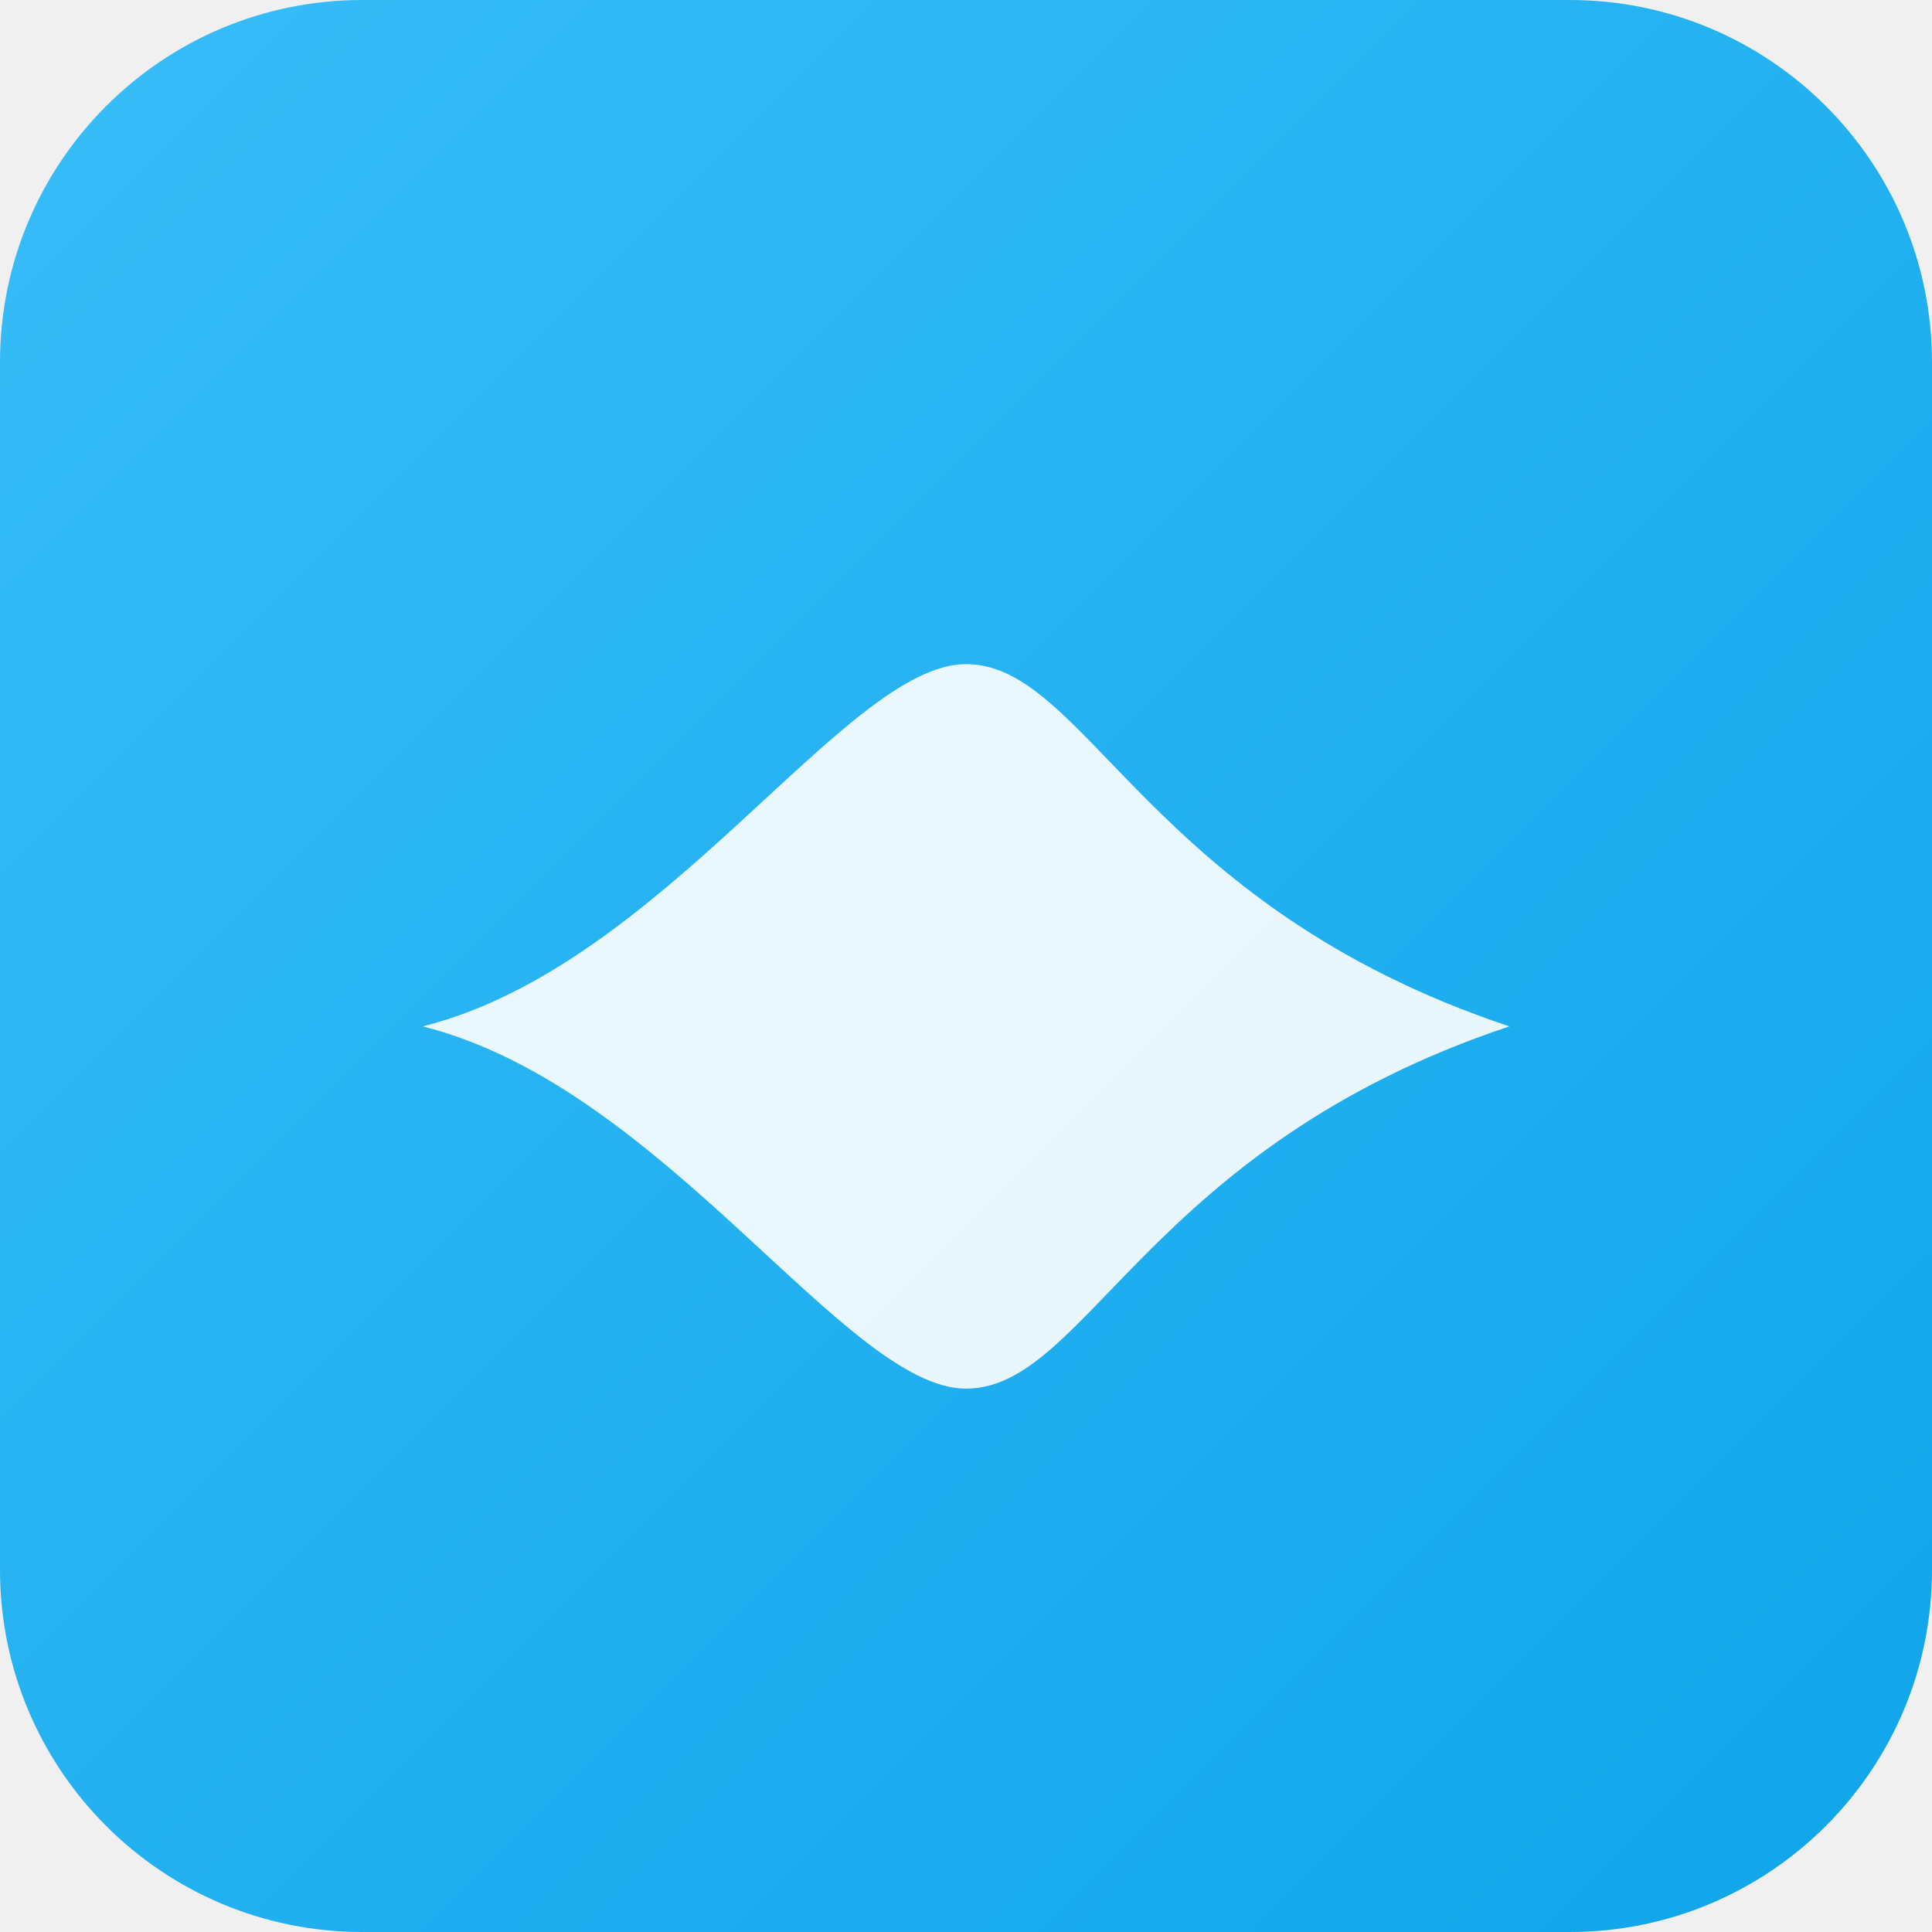
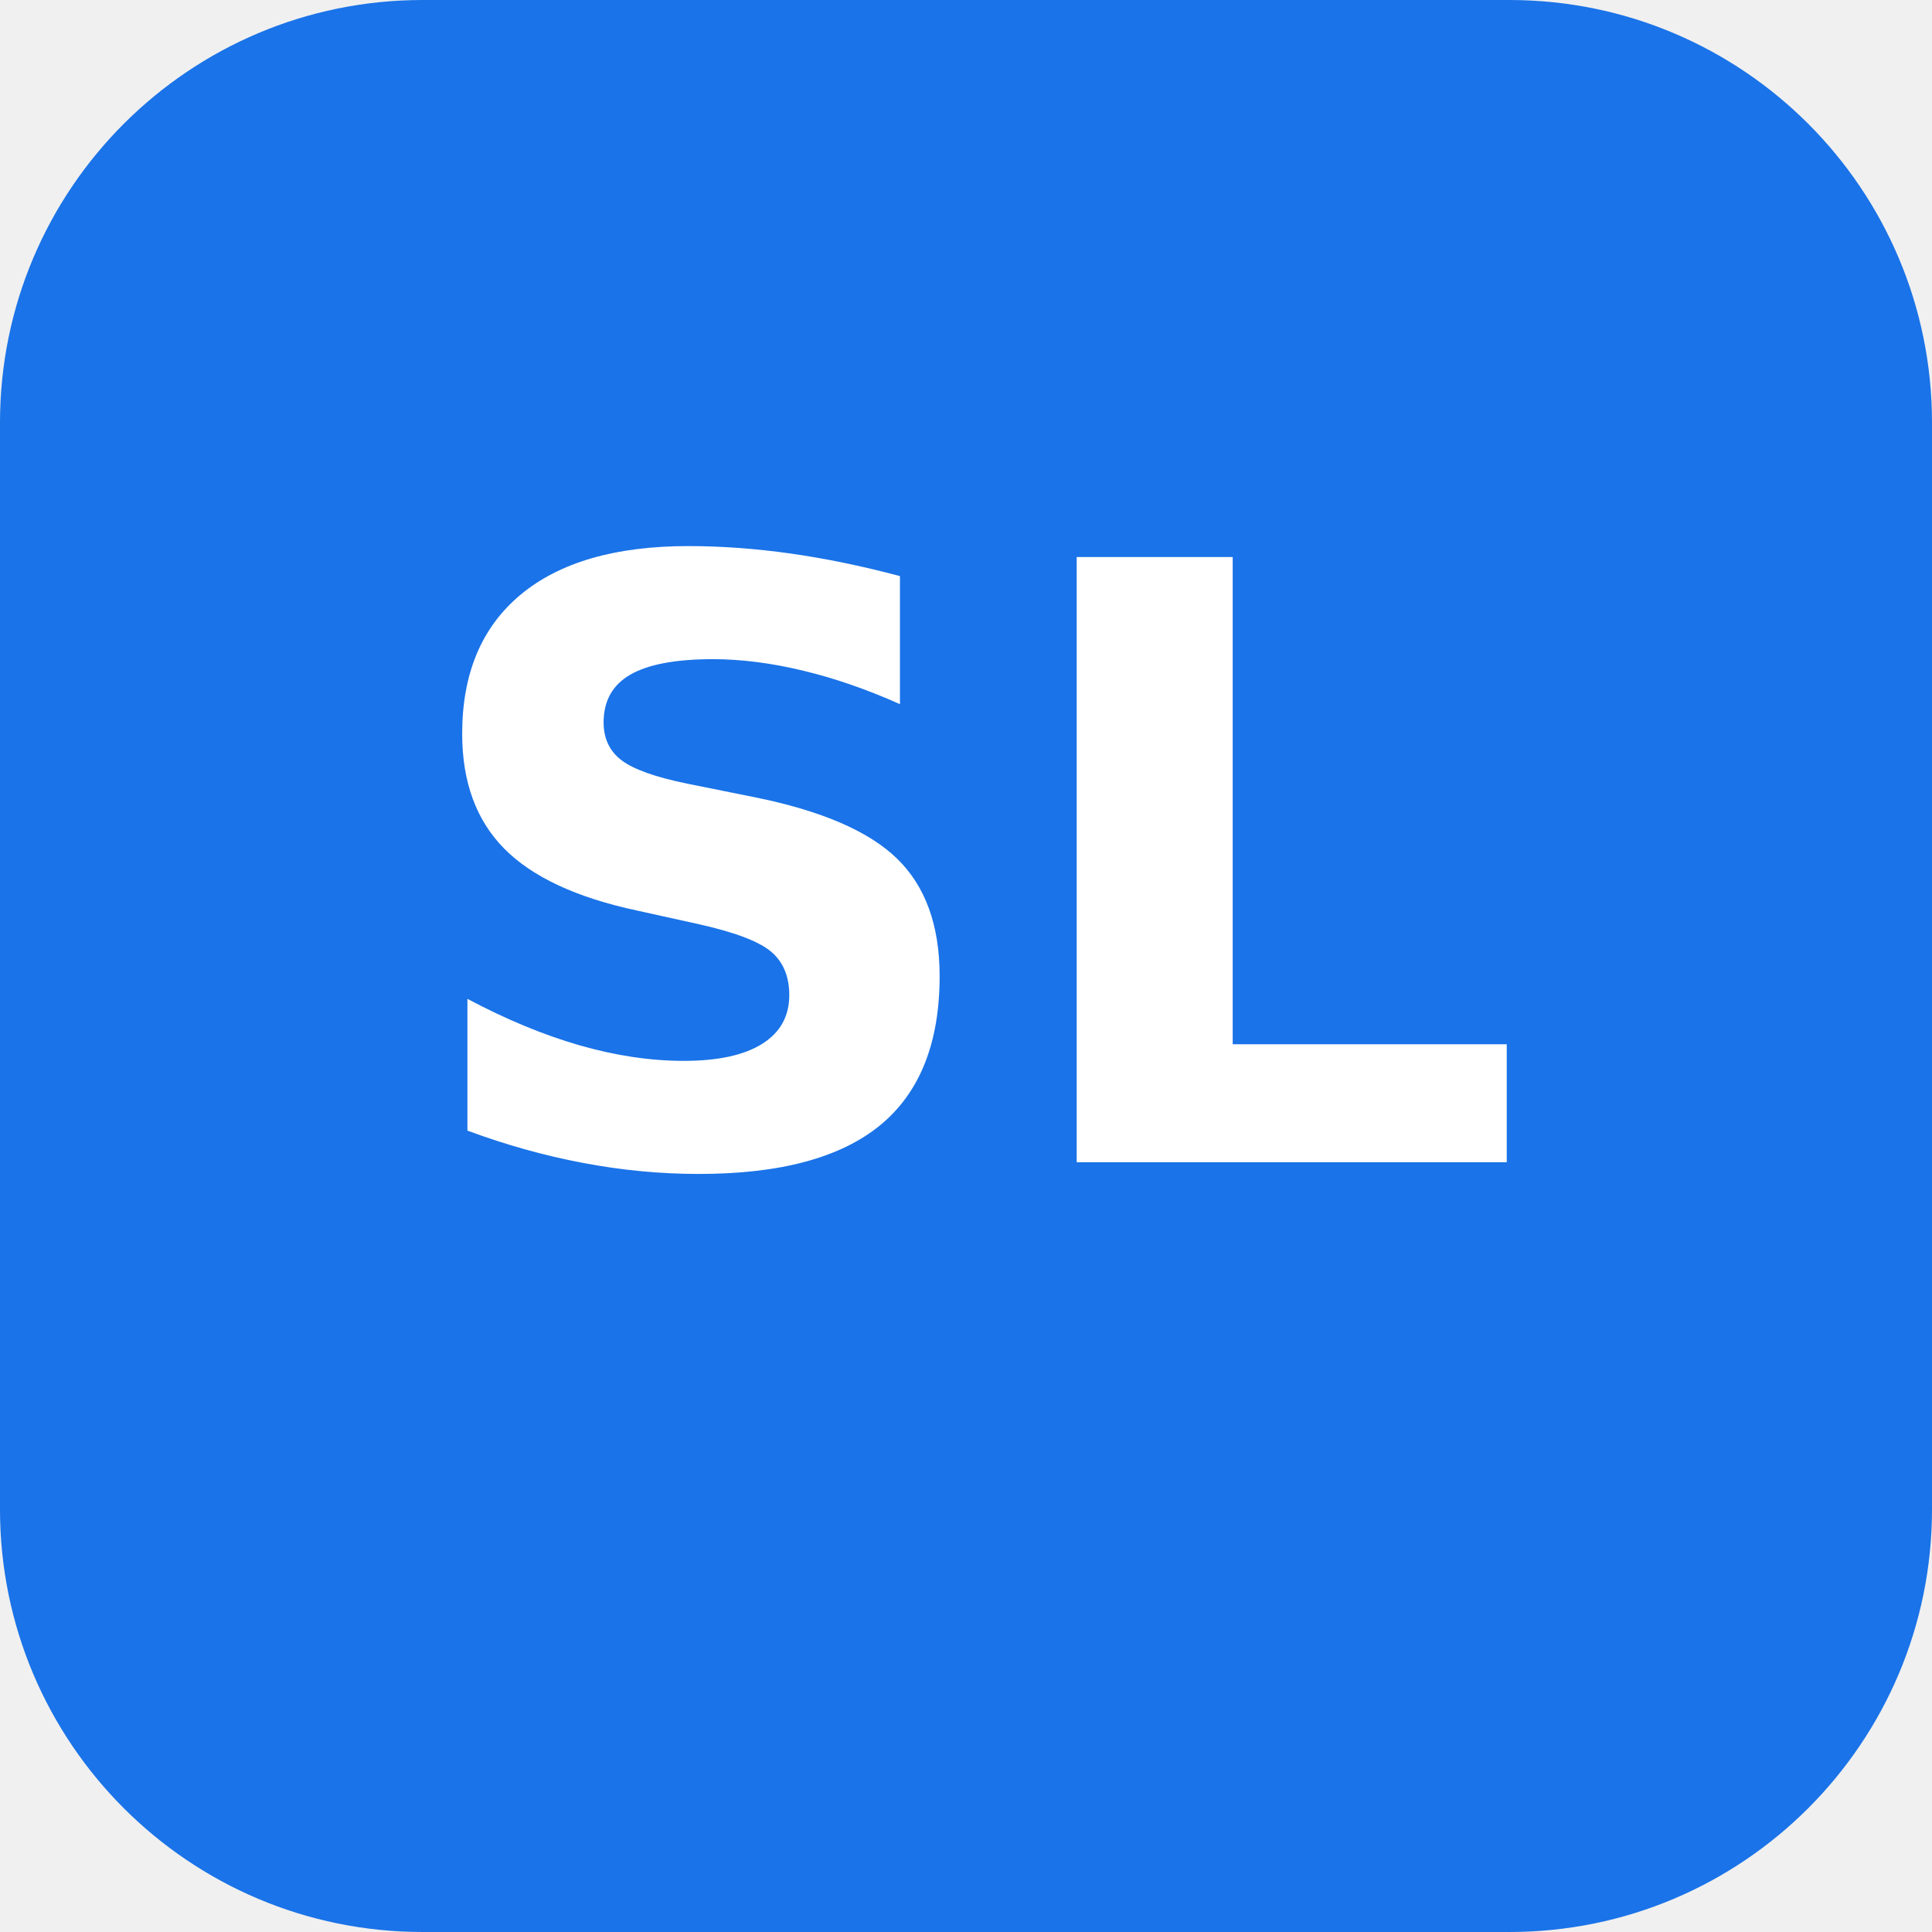
- <svg xmlns="http://www.w3.org/2000/svg" viewBox="0 0 64 64">
-   <defs>
-     <linearGradient id="g" x1="0" x2="1" y1="0" y2="1">
-       <stop stop-color="#38bdf8" offset="0" />
-       <stop stop-color="#0ea5e9" offset="1" />
-     </linearGradient>
-   </defs>
-   <rect width="64" height="64" rx="12" fill="url(#g)" />
-   <path d="M14 34c8-2 14-12 18-12 4 0 6 8 18 12-12 4-14 12-18 12-4 0-10-10-18-12z" fill="#fff" opacity=".9" />
+ <svg xmlns="http://www.w3.org/2000/svg" viewBox="0 0 512 512">
+   <rect x="0" y="0" width="512" height="512" rx="112" fill="rgb(26, 115, 232)" />
+   <text x="256" y="308" text-anchor="middle" font-family="DejaVu Sans, Arial, sans-serif" font-size="220" font-weight="800" fill="#ffffff">SL</text>
</svg>
